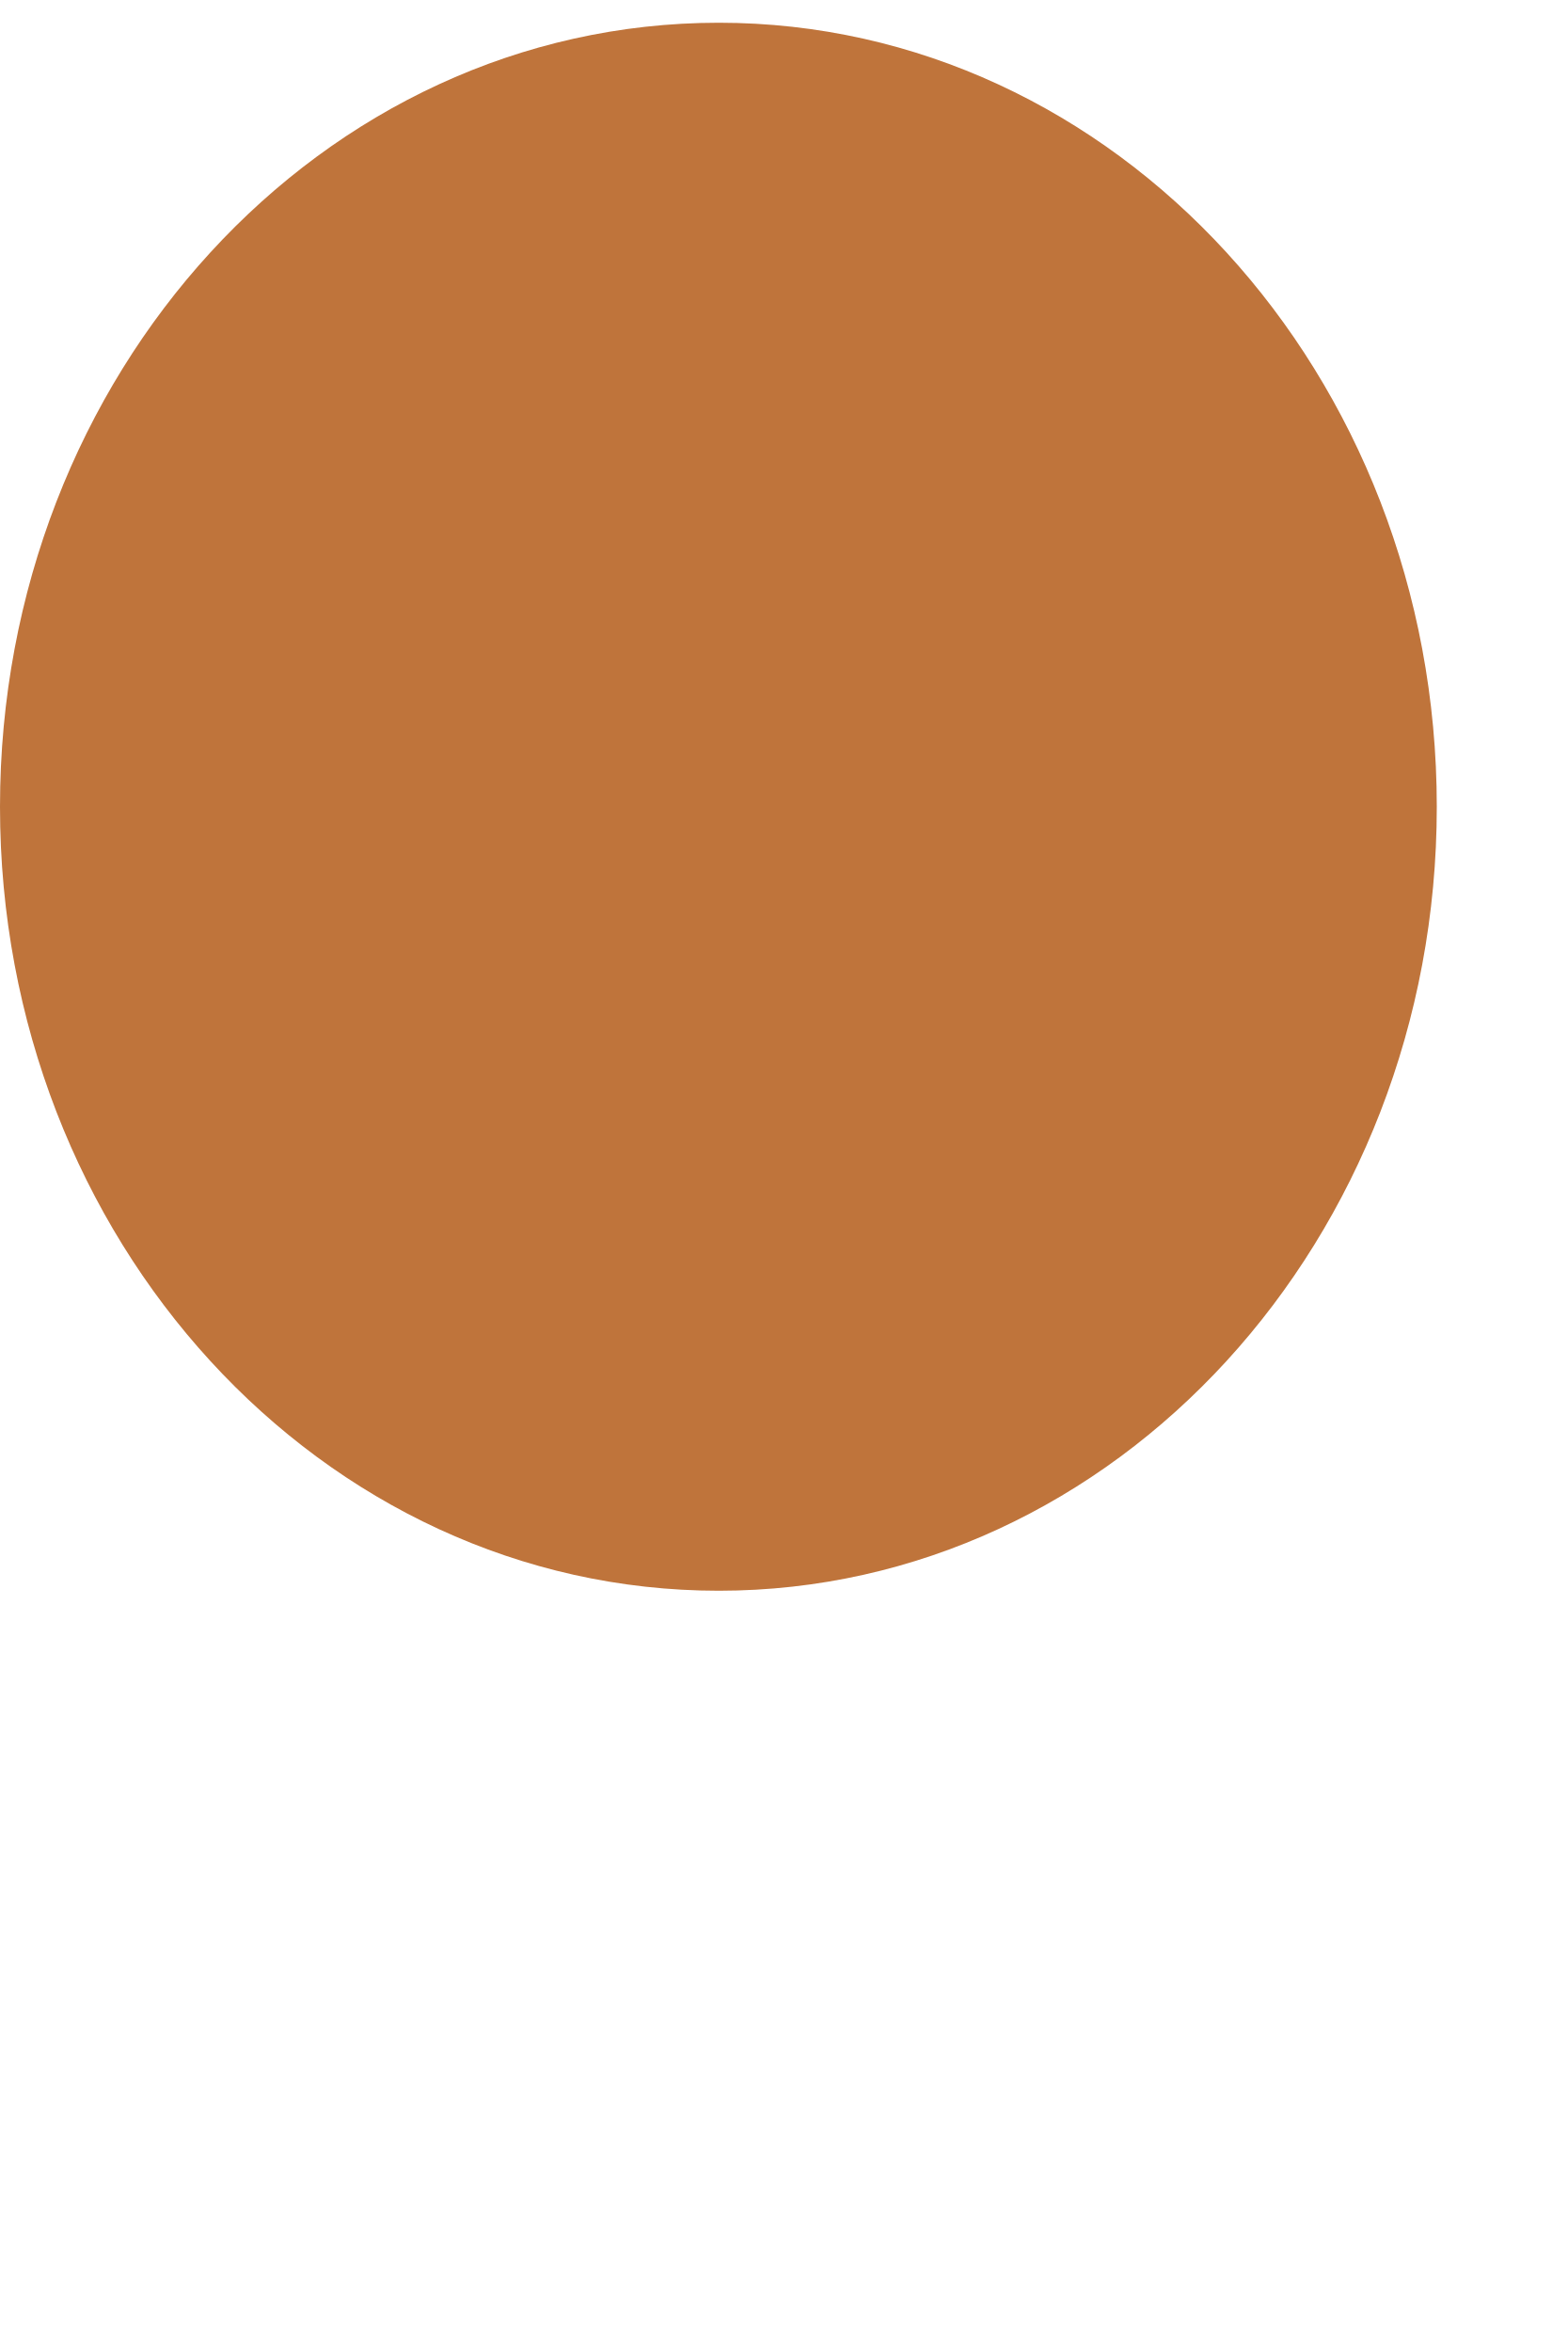
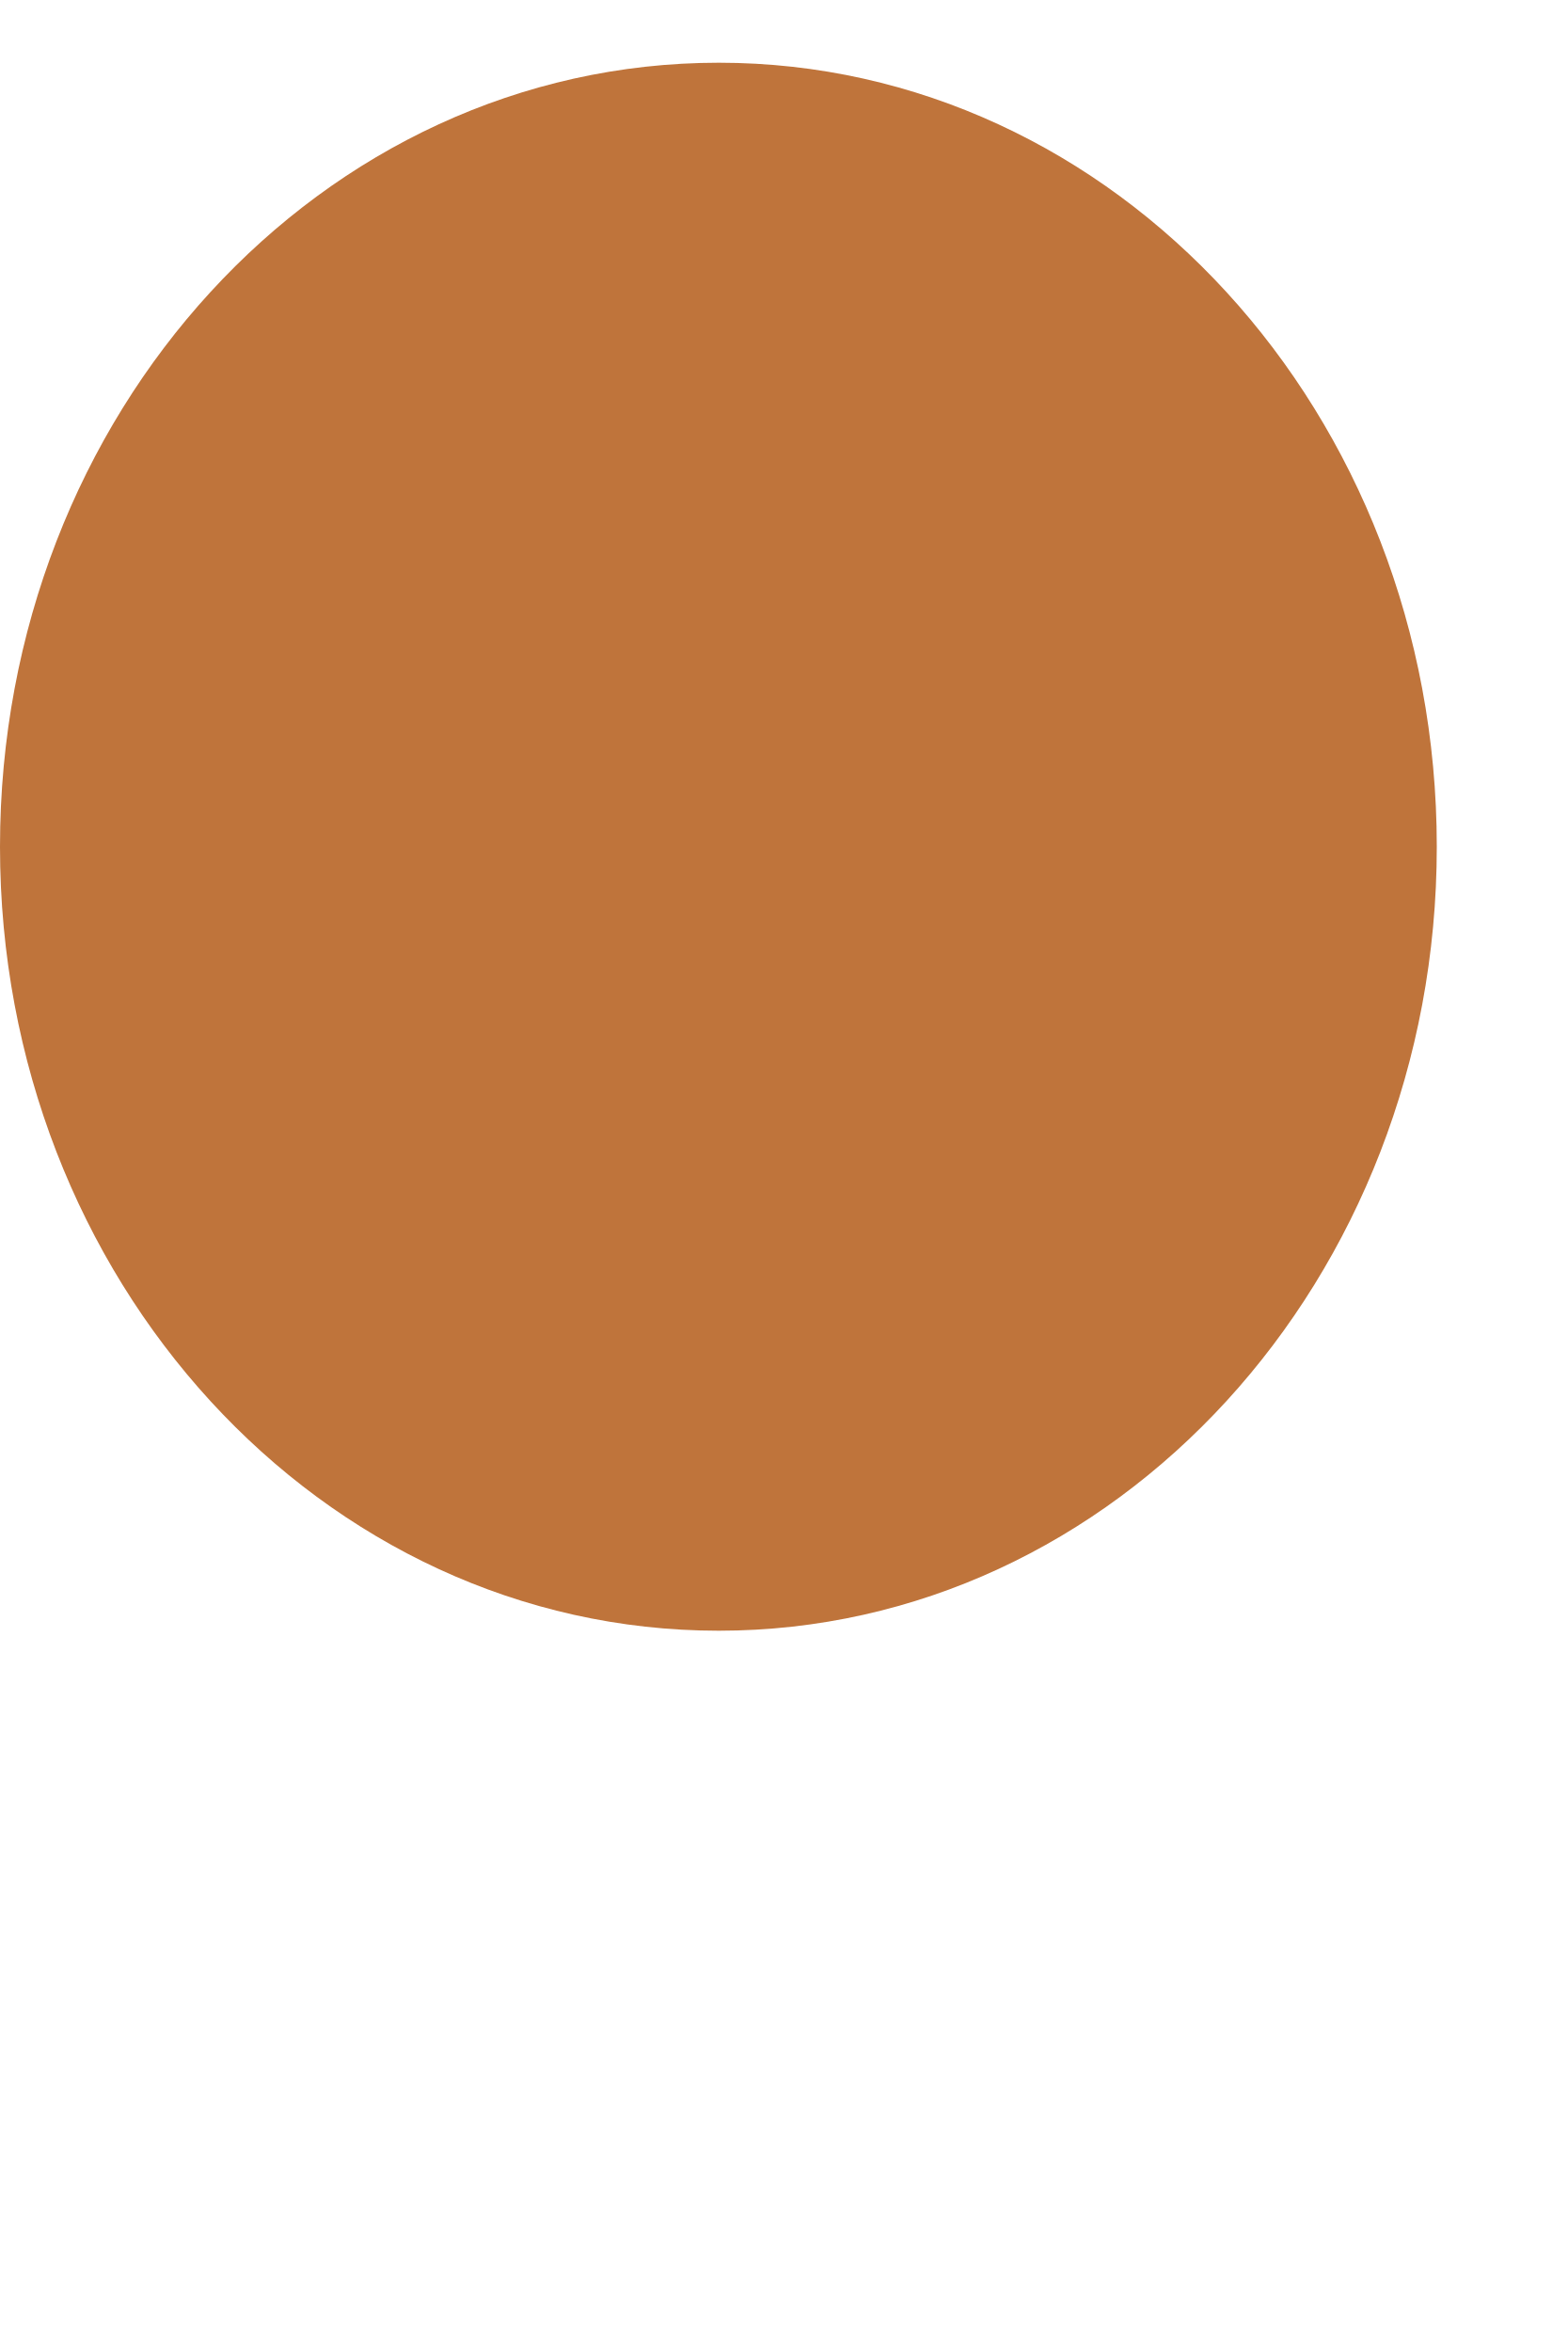
<svg xmlns="http://www.w3.org/2000/svg" width="2" height="3" viewBox="0 0 2 3" fill="none">
-   <path d="M0.917 2.029C1.423 2.029 1.833 1.581 1.833 1.029C1.833 0.477 1.423 0.029 0.917 0.029C0.41 0.029 0 0.477 0 1.029C0 1.581 0.41 2.029 0.917 2.029Z" fill="#BF743B" />
+   <path d="M0.917 2.08C1.423 2.08 1.833 1.632 1.833 1.08C1.833 0.527 1.423 0.08 0.917 0.08C0.41 0.08 0 0.527 0 1.08C0 1.632 0.41 2.08 0.917 2.08Z" fill="#BF743B" />
</svg>
